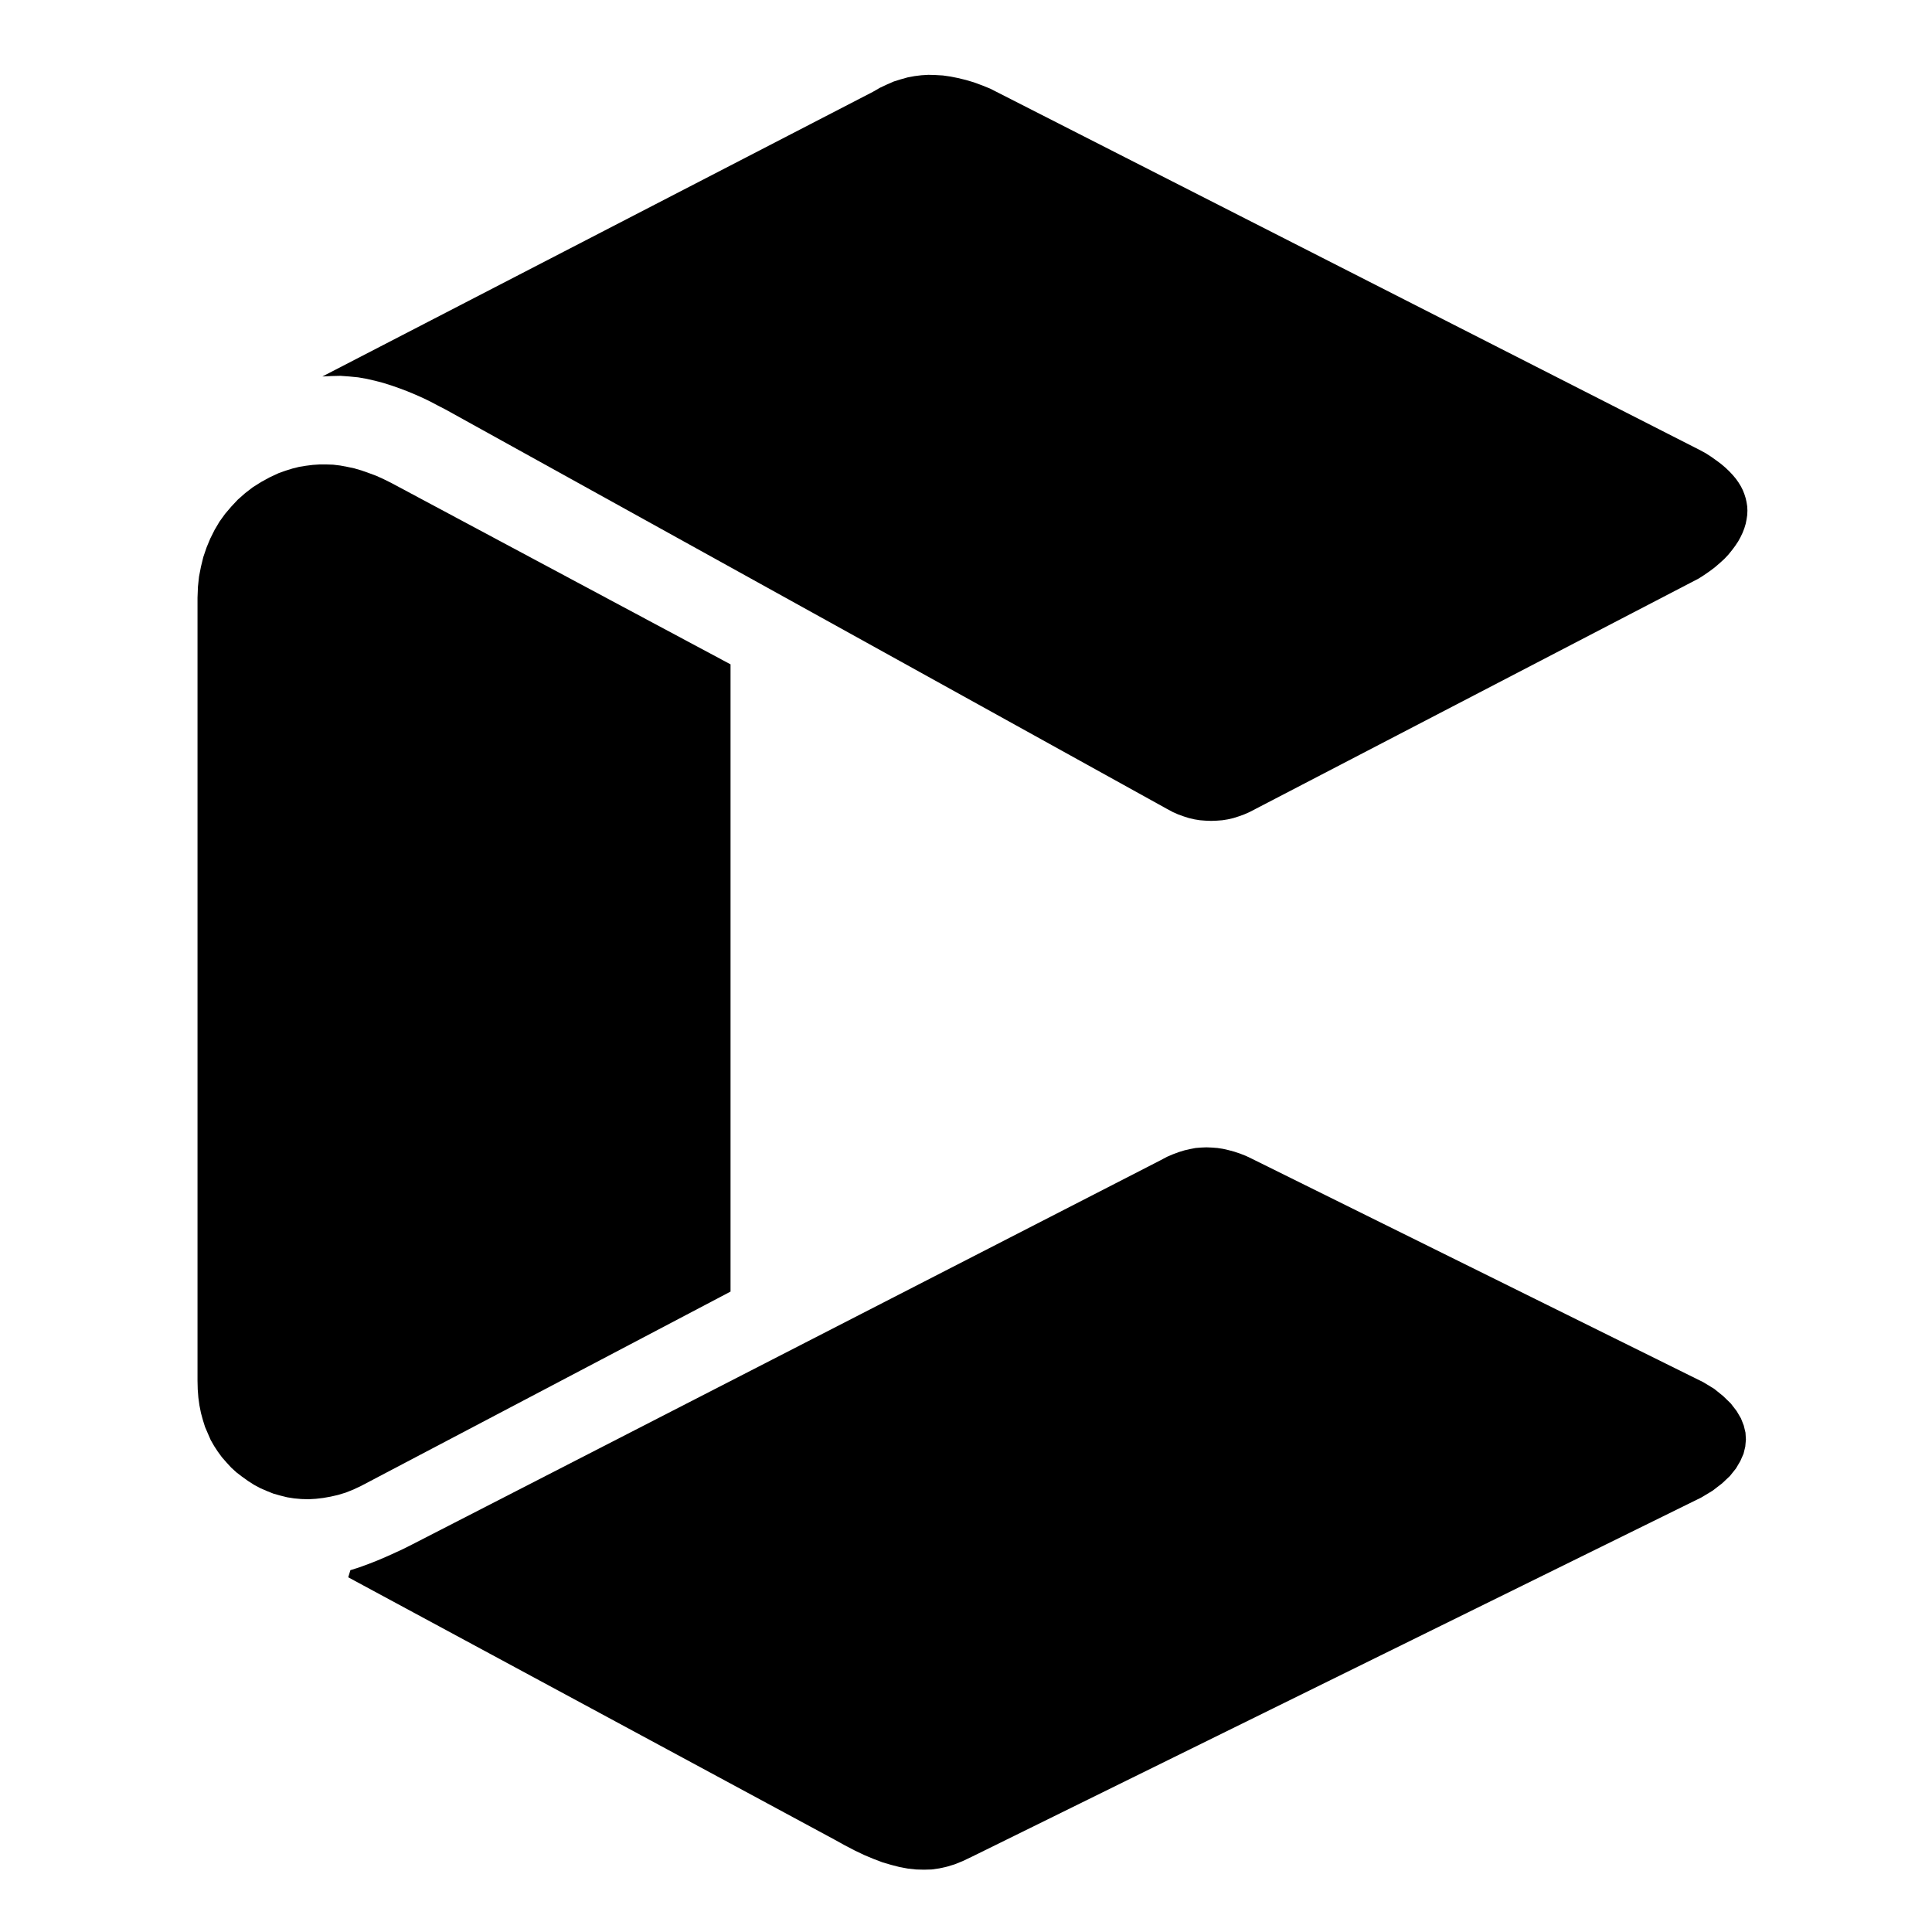
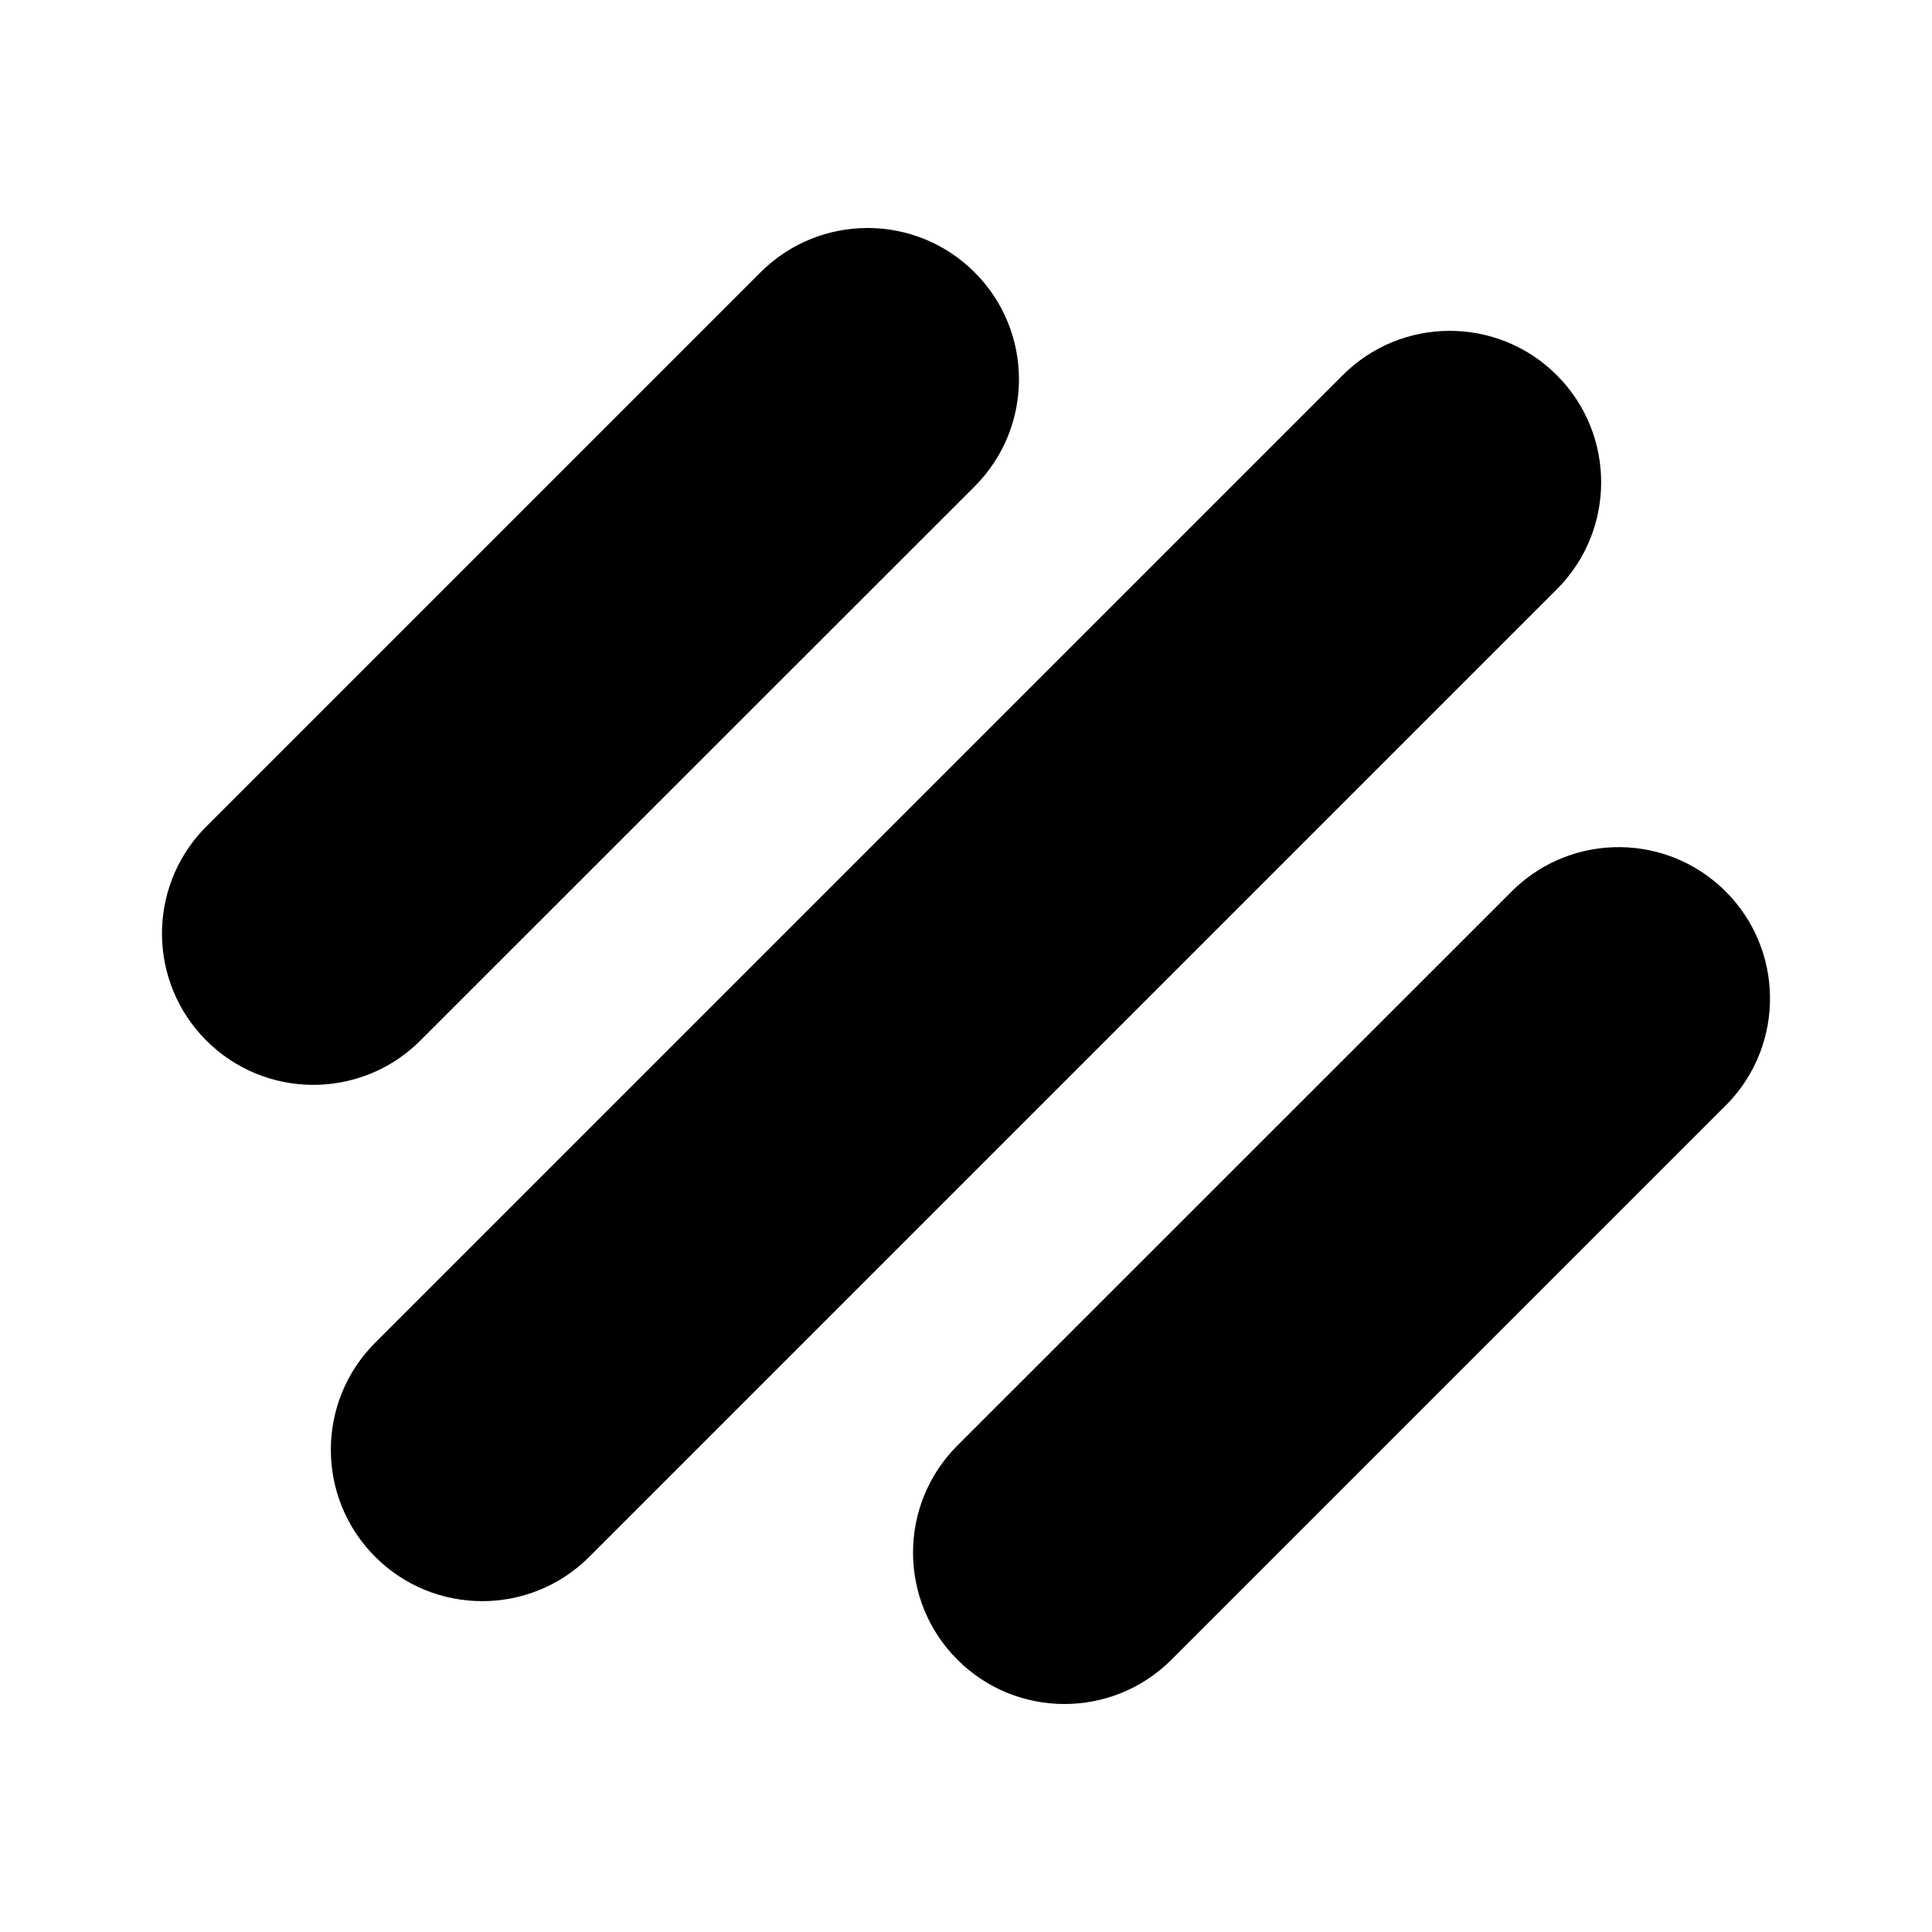
- <svg xmlns="http://www.w3.org/2000/svg" width="896" height="896" viewBox="0 0 896 896">
-   <path fill="#000000" d="M404.8 42.6L408.1 40.7L411.3 39.2L414.5 37.8L417.7 36.8L420.9 35.9L424.1 35.3L427.3 34.9L430.6 34.7L433.9 34.8L437.3 35.0L440.8 35.5L444.3 36.2L448.0 37.1L451.7 38.2L455.5 39.6L459.2 41.1L788.1 208.6L790.9 210.1L793.4 211.7L795.8 213.4L798.1 215.1L800.1 216.8L801.9 218.5L803.6 220.3L805.1 222.1L806.3 223.8L807.4 225.6L808.3 227.4L809.0 229.2L809.6 231.1L810.0 232.9L810.3 234.8L810.4 236.8L810.3 238.9L810.0 240.9L809.6 242.9L809.0 244.9L808.2 247.0L807.2 249.1L806.1 251.1L804.7 253.2L803.2 255.2L801.5 257.3L799.6 259.3L797.5 261.2L795.3 263.1L792.9 264.9L790.3 266.7L787.8 268.3L582.2 375.2L579.5 376.6L577.0 377.7L574.5 378.6L572.0 379.4L569.4 380.0L566.9 380.4L564.3 380.6L561.7 380.7L559.1 380.6L556.5 380.4L554.0 380.0L551.4 379.4L548.9 378.6L546.4 377.7L543.9 376.6L541.3 375.2L206.6 189.9L203.1 188.1L199.7 186.3L196.2 184.6L192.6 183.0L189.0 181.5L185.3 180.1L181.6 178.8L177.8 177.6L174.0 176.6L170.1 175.7L166.1 175.0L162.0 174.6L157.9 174.3L153.7 174.4L149.5 174.6Z" />
-   <path fill="#000000" d="M91.6 277.2L91.8 272.1L92.3 267.4L93.2 262.8L94.3 258.3L95.8 253.9L97.5 249.8L99.5 245.8L101.8 241.9L104.4 238.3L107.3 234.9L110.3 231.7L113.7 228.7L117.2 226.0L121.0 223.6L125.0 221.4L129.3 219.4L132.4 218.3L135.6 217.3L138.8 216.5L141.9 216.0L145.1 215.6L148.2 215.4L151.4 215.4L154.5 215.5L157.8 215.9L161.0 216.5L164.3 217.2L167.7 218.2L171.1 219.4L174.6 220.7L178.1 222.3L181.7 224.1L338.8 308.1L338.8 599.0L167.5 689.1L163.9 690.8L160.4 692.2L156.8 693.3L153.3 694.1L149.9 694.7L146.5 695.1L143.1 695.3L139.7 695.2L136.4 694.9L133.2 694.4L130.0 693.6L126.8 692.7L123.8 691.5L120.8 690.2L117.8 688.6L115.0 686.8L112.2 684.8L109.6 682.8L107.2 680.6L105.0 678.2L102.9 675.8L101.0 673.2L99.3 670.6L97.7 667.8L96.4 664.8L95.1 661.8L94.1 658.6L93.2 655.3L92.5 651.8L92.0 648.2L91.7 644.4L91.6 640.3Z" />
-   <path fill="#000000" d="M161.5 731.5L162.5 728.2L166.6 726.9L170.7 725.4L174.8 723.8L178.8 722.1L182.8 720.3L186.9 718.4L190.9 716.4L538.0 538.2L541.2 536.5L544.0 535.3L546.7 534.3L549.3 533.5L551.9 532.9L554.5 532.4L557.0 532.2L559.5 532.1L562.0 532.2L564.6 532.4L567.2 532.8L569.8 533.4L572.4 534.1L575.1 535.0L577.9 536.1L580.6 537.4L789.9 641.0L795.0 644.1L799.2 647.5L802.7 650.9L805.4 654.4L807.4 657.8L808.7 661.1L809.5 664.4L809.7 667.6L809.4 670.9L808.6 674.2L807.1 677.6L805.1 681.0L802.3 684.5L798.7 687.9L794.3 691.3L789.0 694.5L450.7 861.1L446.5 863.1L442.8 864.6L439.2 865.7L435.6 866.5L432.1 867.0L428.5 867.1L424.8 867.0L421.1 866.6L417.3 865.9L413.4 864.9L409.3 863.7L405.1 862.1L400.8 860.3L396.4 858.2L391.8 855.8L387.1 853.2Z" />
+ <svg xmlns="http://www.w3.org/2000/svg" width="896" height="896" viewBox="0 0 896 896" fill="#000000">
+   <path d="M193.8 483.7L452.0 225.6A70.2 70.2 0 0 0 352.7 126.3L94.5 384.5A70.2 70.2 0 0 0 193.8 483.7Z" />
+   <path d="M273.3 722.0L722.0 273.3A70.2 70.2 0 0 0 622.7 174.0L174.0 622.7A70.2 70.2 0 0 0 273.3 722.0Z" />
+   <path d="M543.3 769.7L801.5 511.5A70.2 70.2 0 0 0 702.2 412.3L444.0 670.4A70.2 70.2 0 0 0 543.3 769.7Z" />
</svg>
